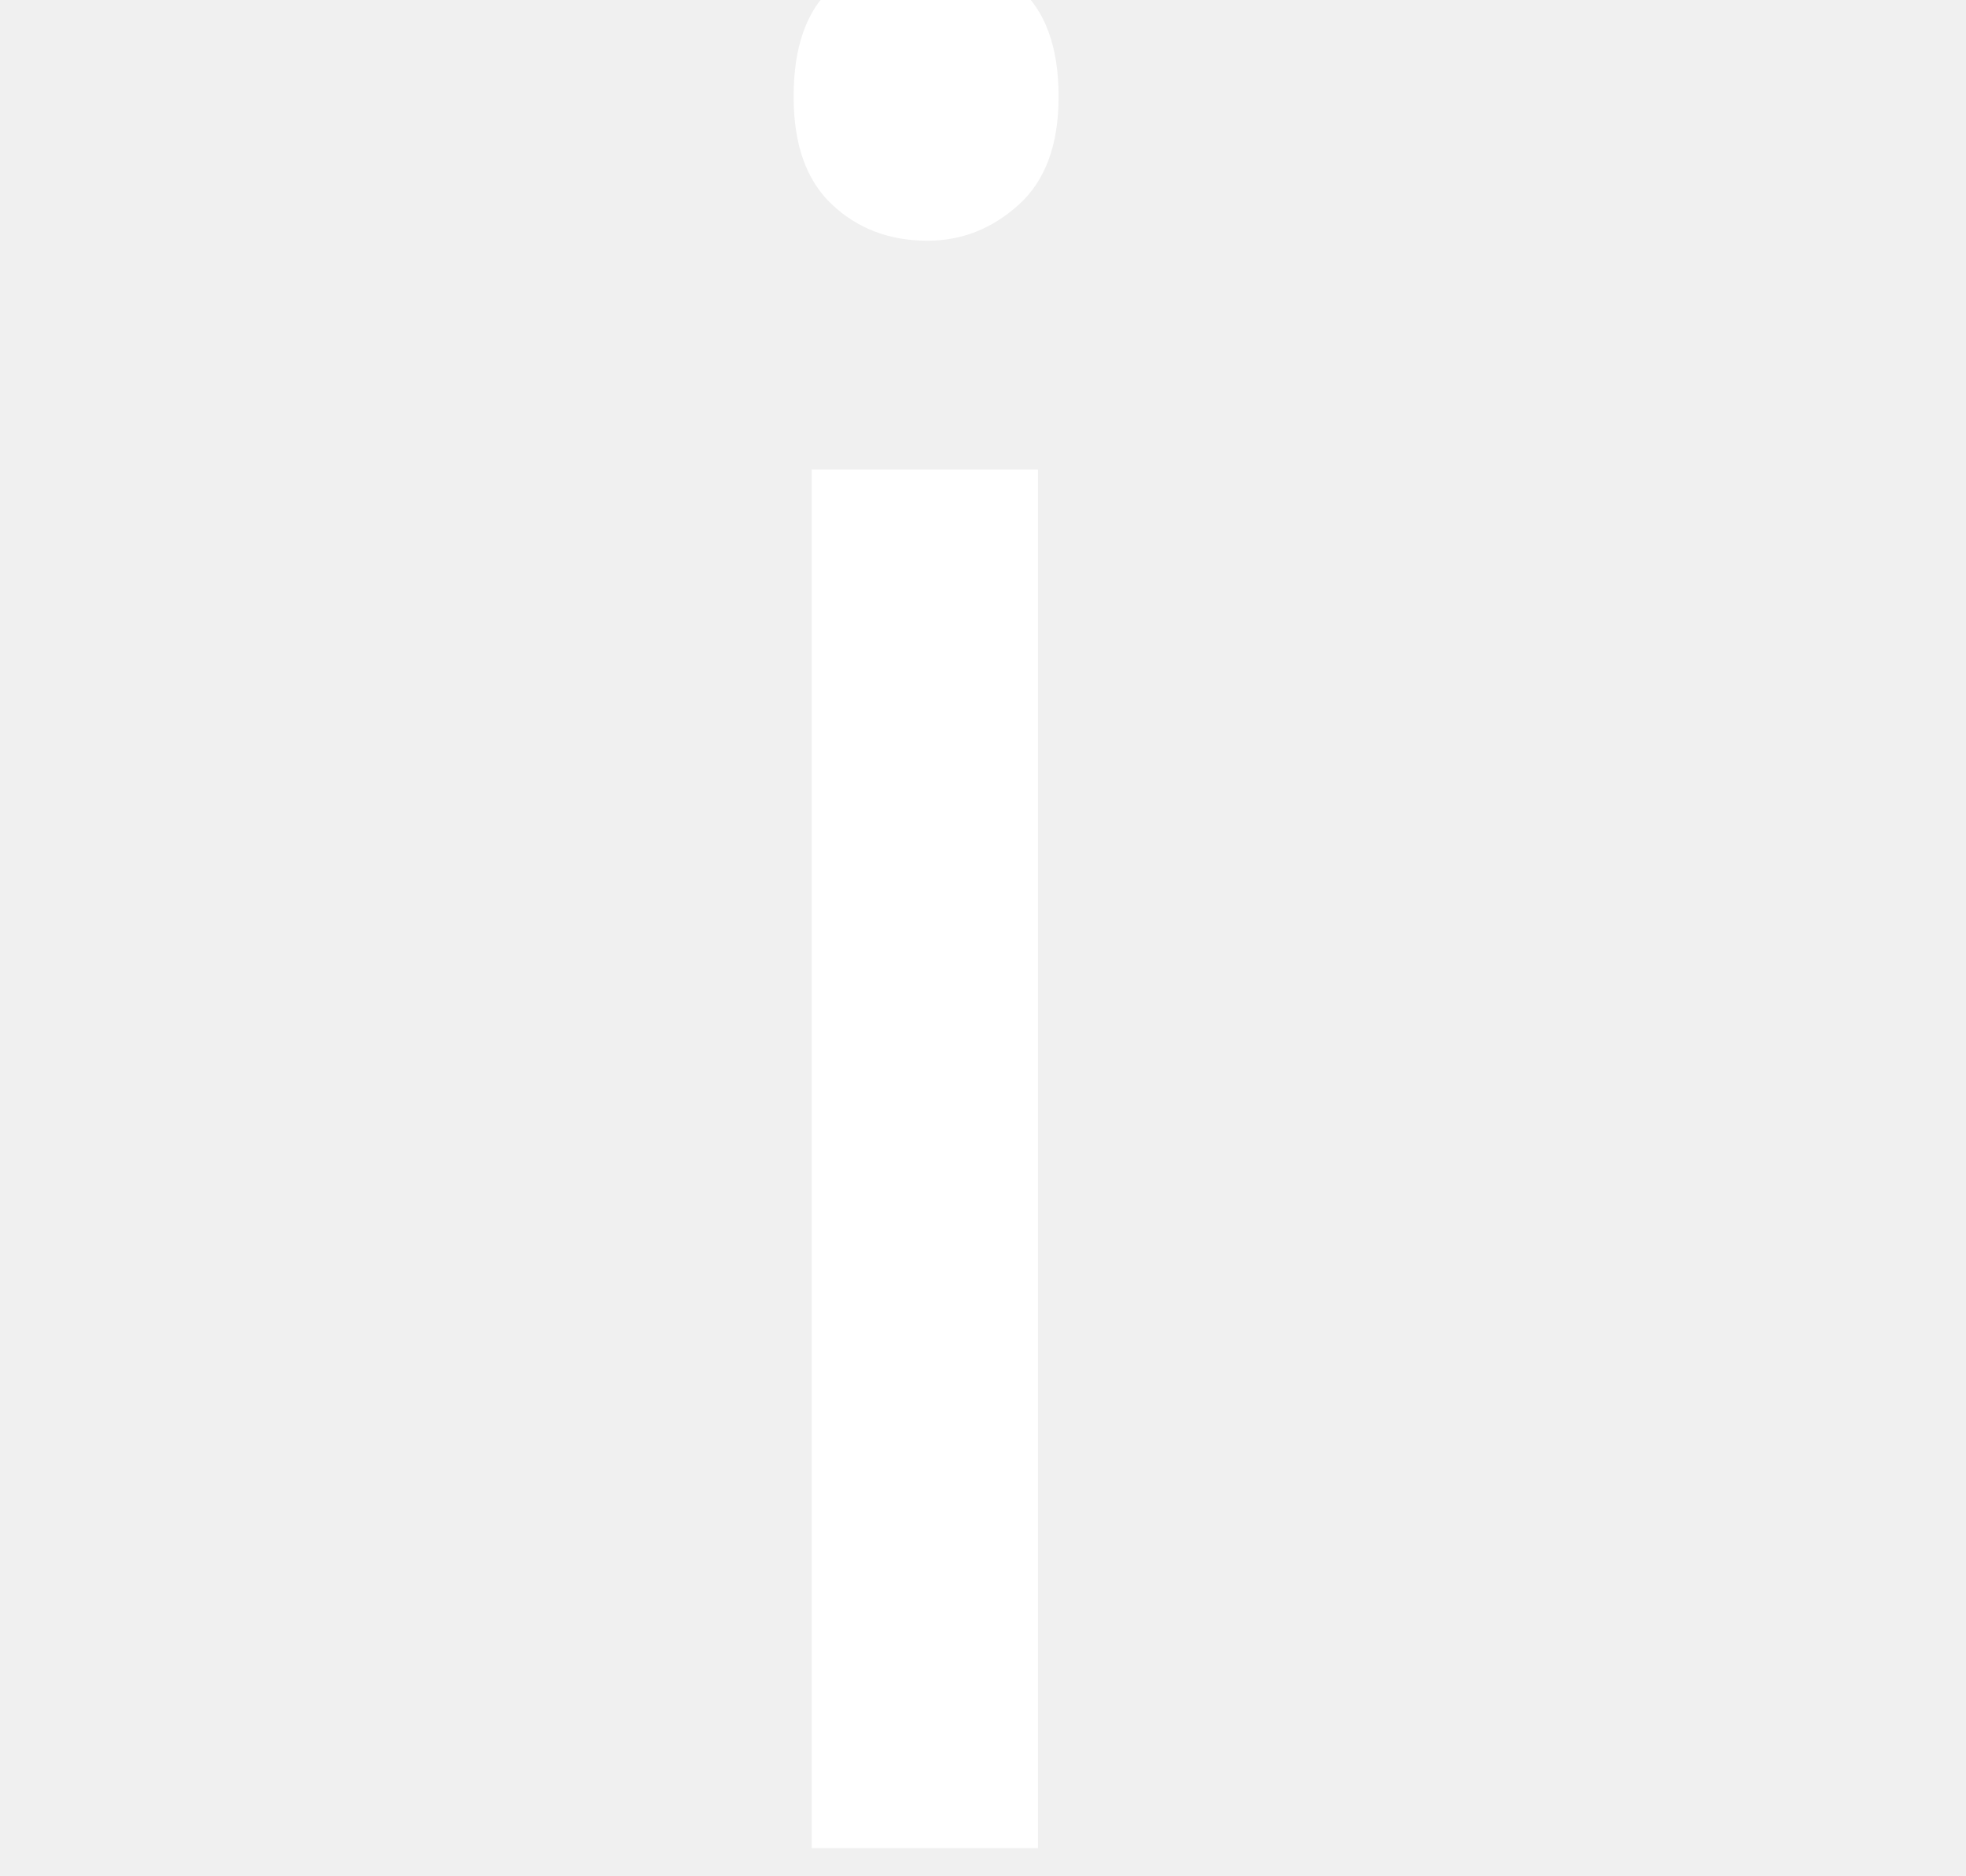
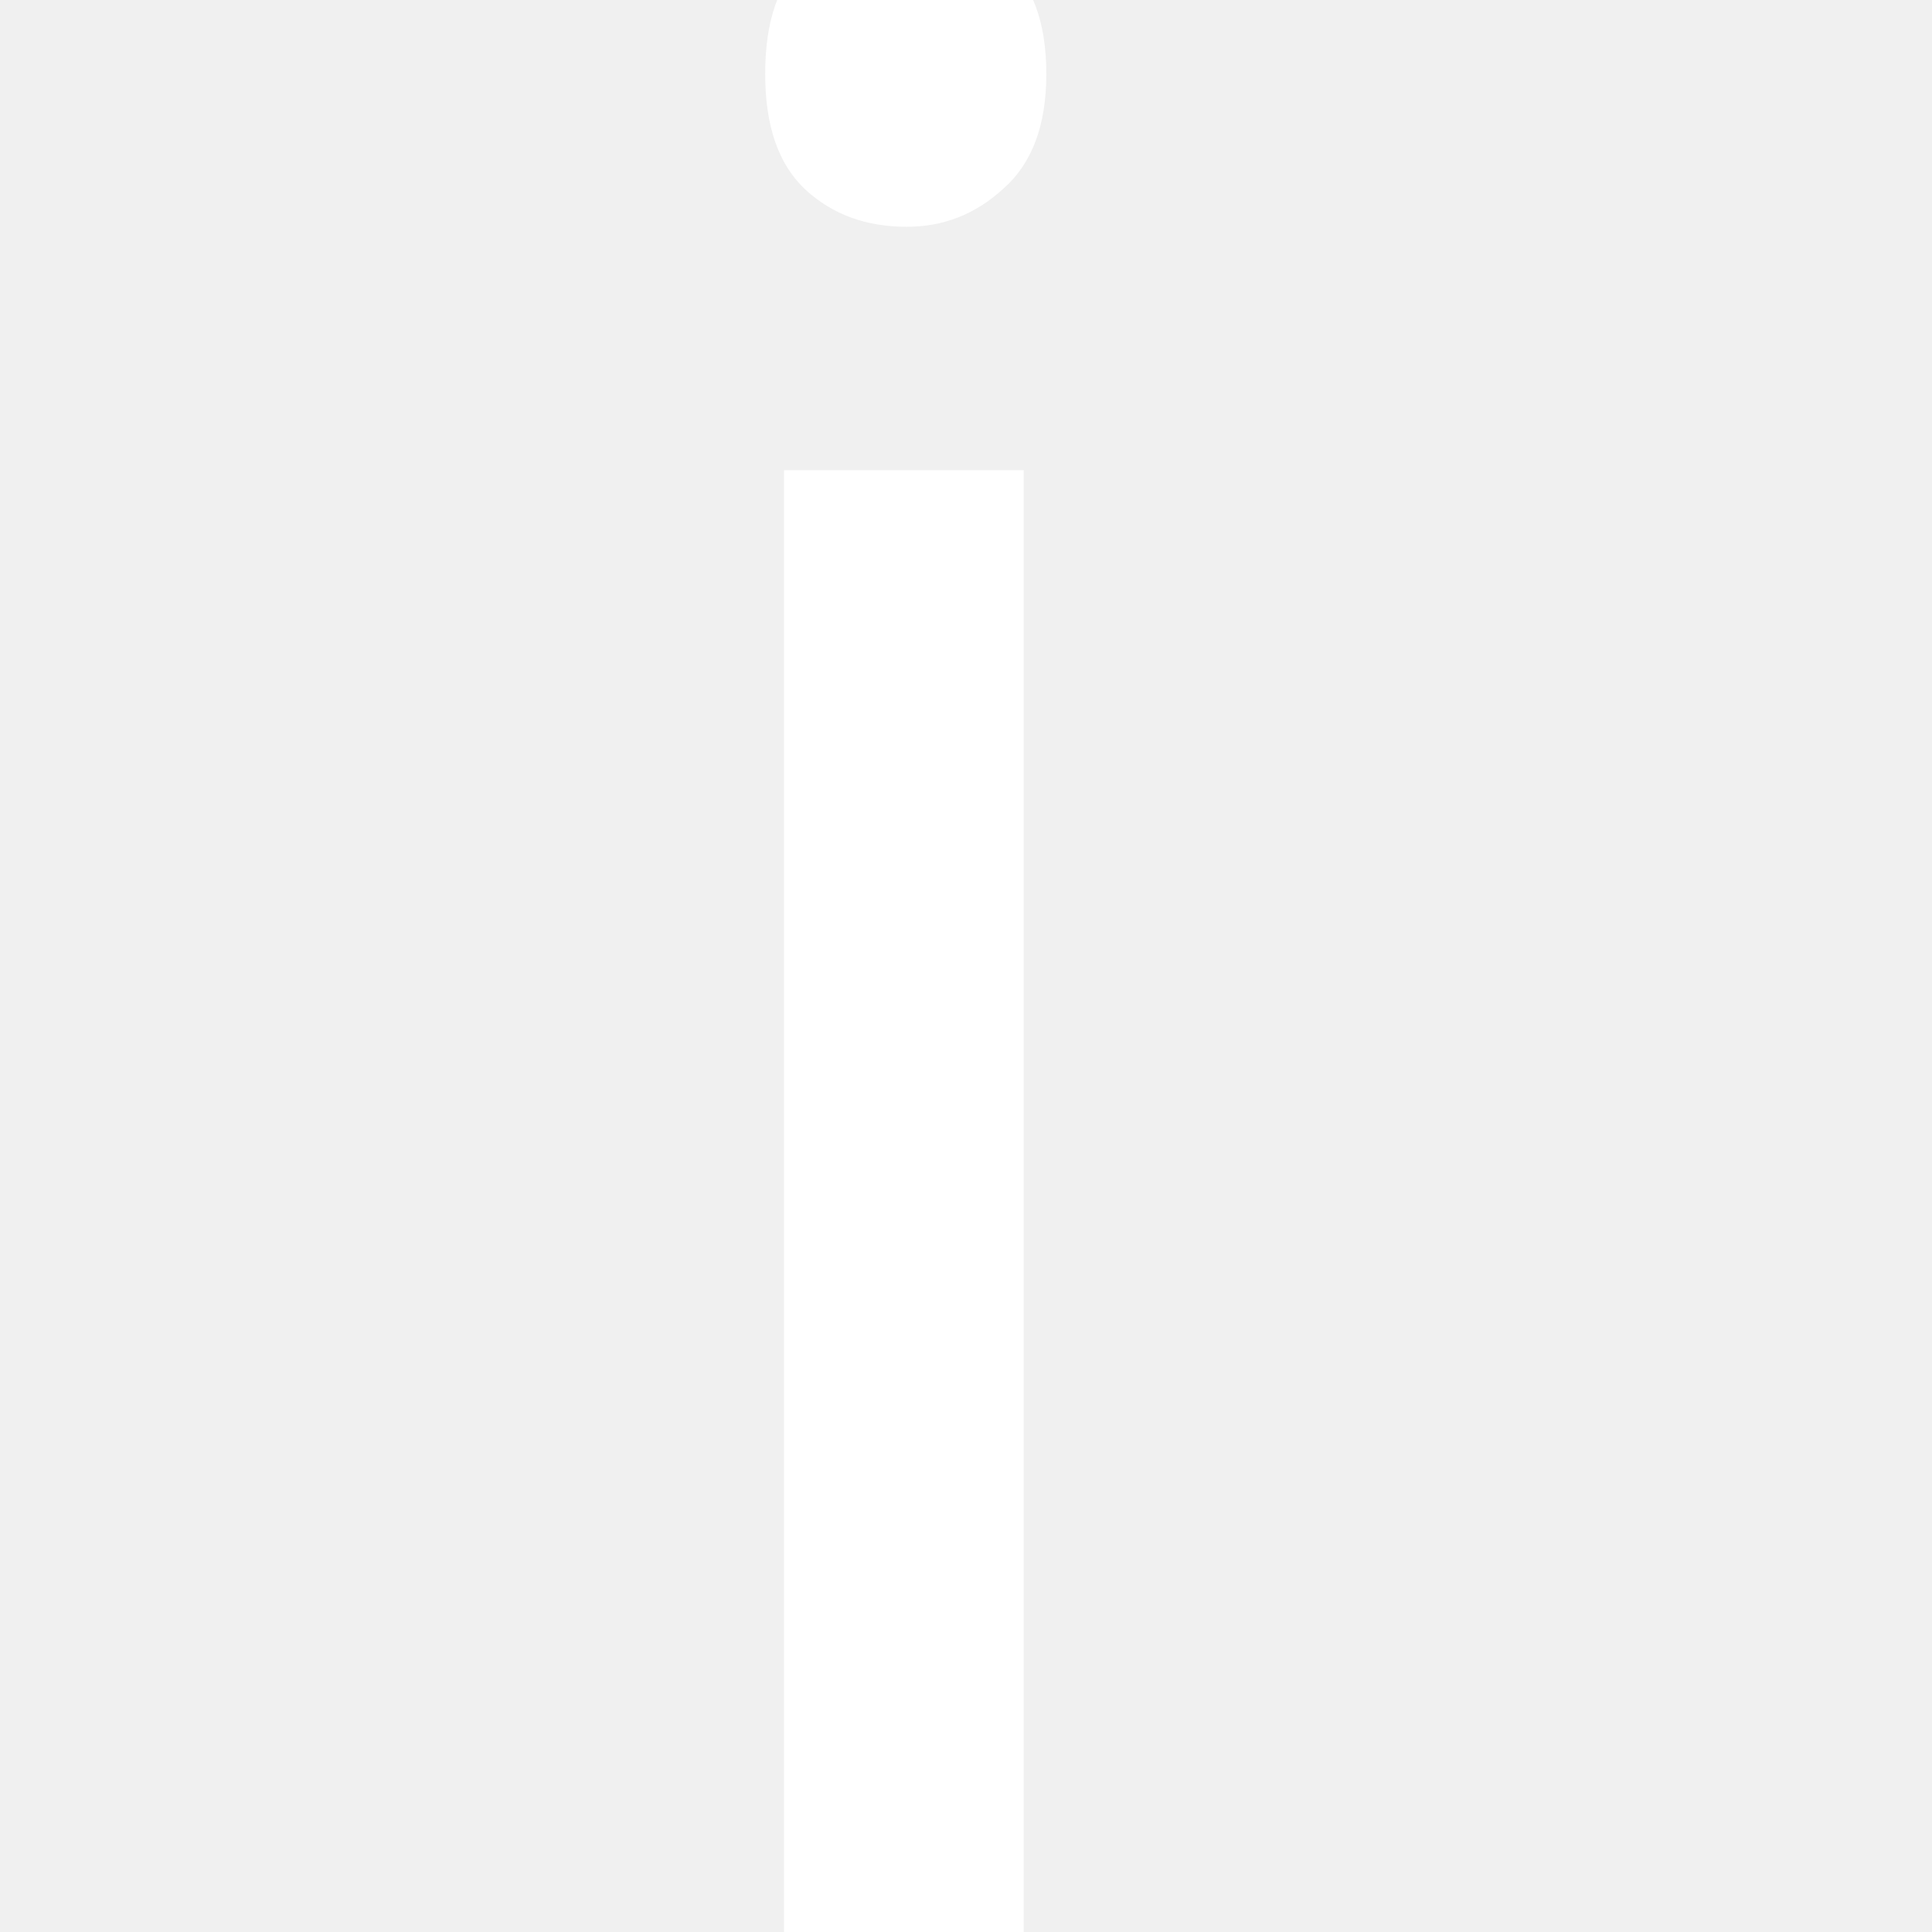
- <svg xmlns="http://www.w3.org/2000/svg" width="535.005" height="510.437" id="svg3896" version="1.1">
+ <svg xmlns="http://www.w3.org/2000/svg" width="16" height="16" id="svg3896" version="1.1">
  <defs id="defs3898" />
-   <g id="layer1" transform="translate(-5.714277,-72.36218)">
-     <text xml:space="preserve" style="font-size:40px;font-style:normal;font-weight:normal;line-height:125%;letter-spacing:0px;word-spacing:0px;fill:#ffffff;fill-opacity:1;stroke:none;font-family:Sans" x="167.089" y="575.383" id="text2984">
-       <tspan id="tspan2986" x="167.089" y="575.383" style="font-size:700px;font-style:normal;font-variant:normal;font-weight:normal;font-stretch:normal;font-family:Abyssinica SIL;-inkscape-font-specification:Abyssinica SIL;fill:#ffffff">i</tspan>
+   <g id="layer1" transform="translate(-5.714277,-566.799)">
+     <text xml:space="preserve" style="font-style:normal;font-weight:normal;font-size:0.387px;line-height:0%;font-family:sans-serif;letter-spacing:0px;word-spacing:0px;fill:#ffffff;fill-opacity:1;stroke:none;stroke-width:0.032;" x="10.287" y="582.822" id="text2984" transform="scale(1.000039,0.999961)">
+       <tspan id="tspan2986" x="10.287" y="582.822" style="font-style:normal;font-variant:normal;font-weight:normal;font-stretch:normal;font-size:22.6px;line-height:1.25;font-family:'Abyssinica SIL';-inkscape-font-specification:'Abyssinica SIL';stroke-width:0.032;fill:#ffffff;">i</tspan>
    </text>
  </g>
</svg>
